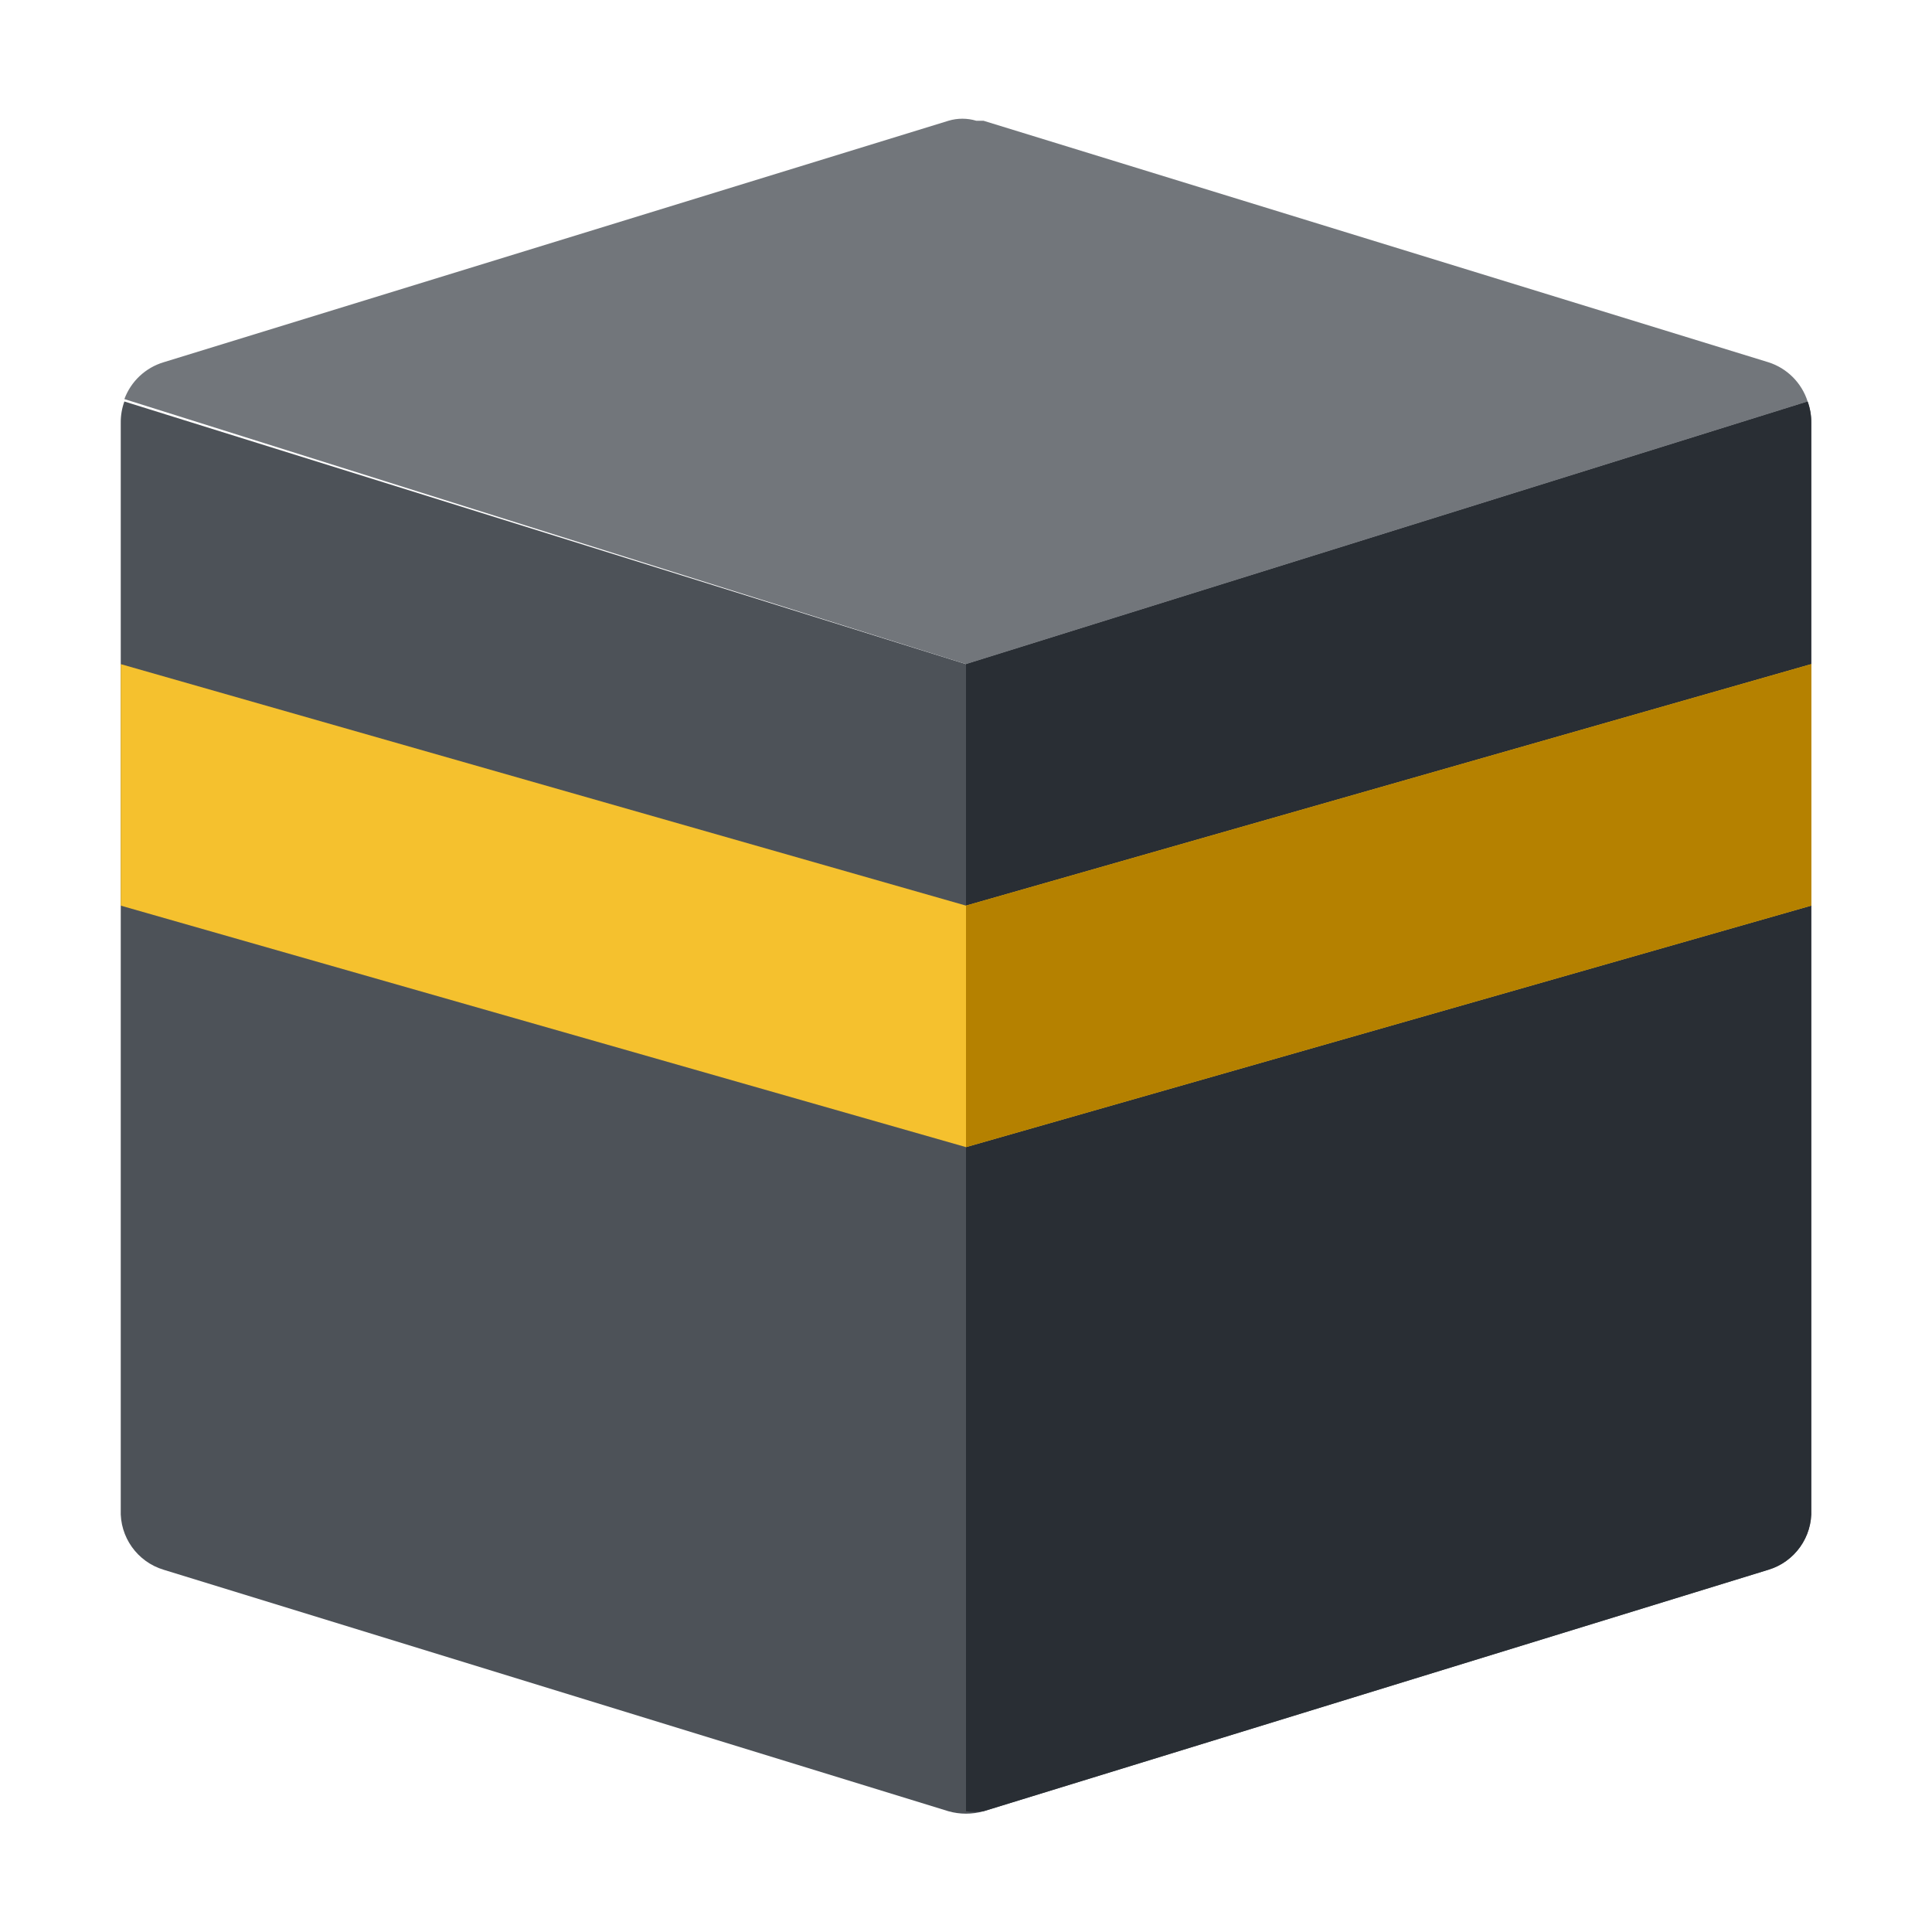
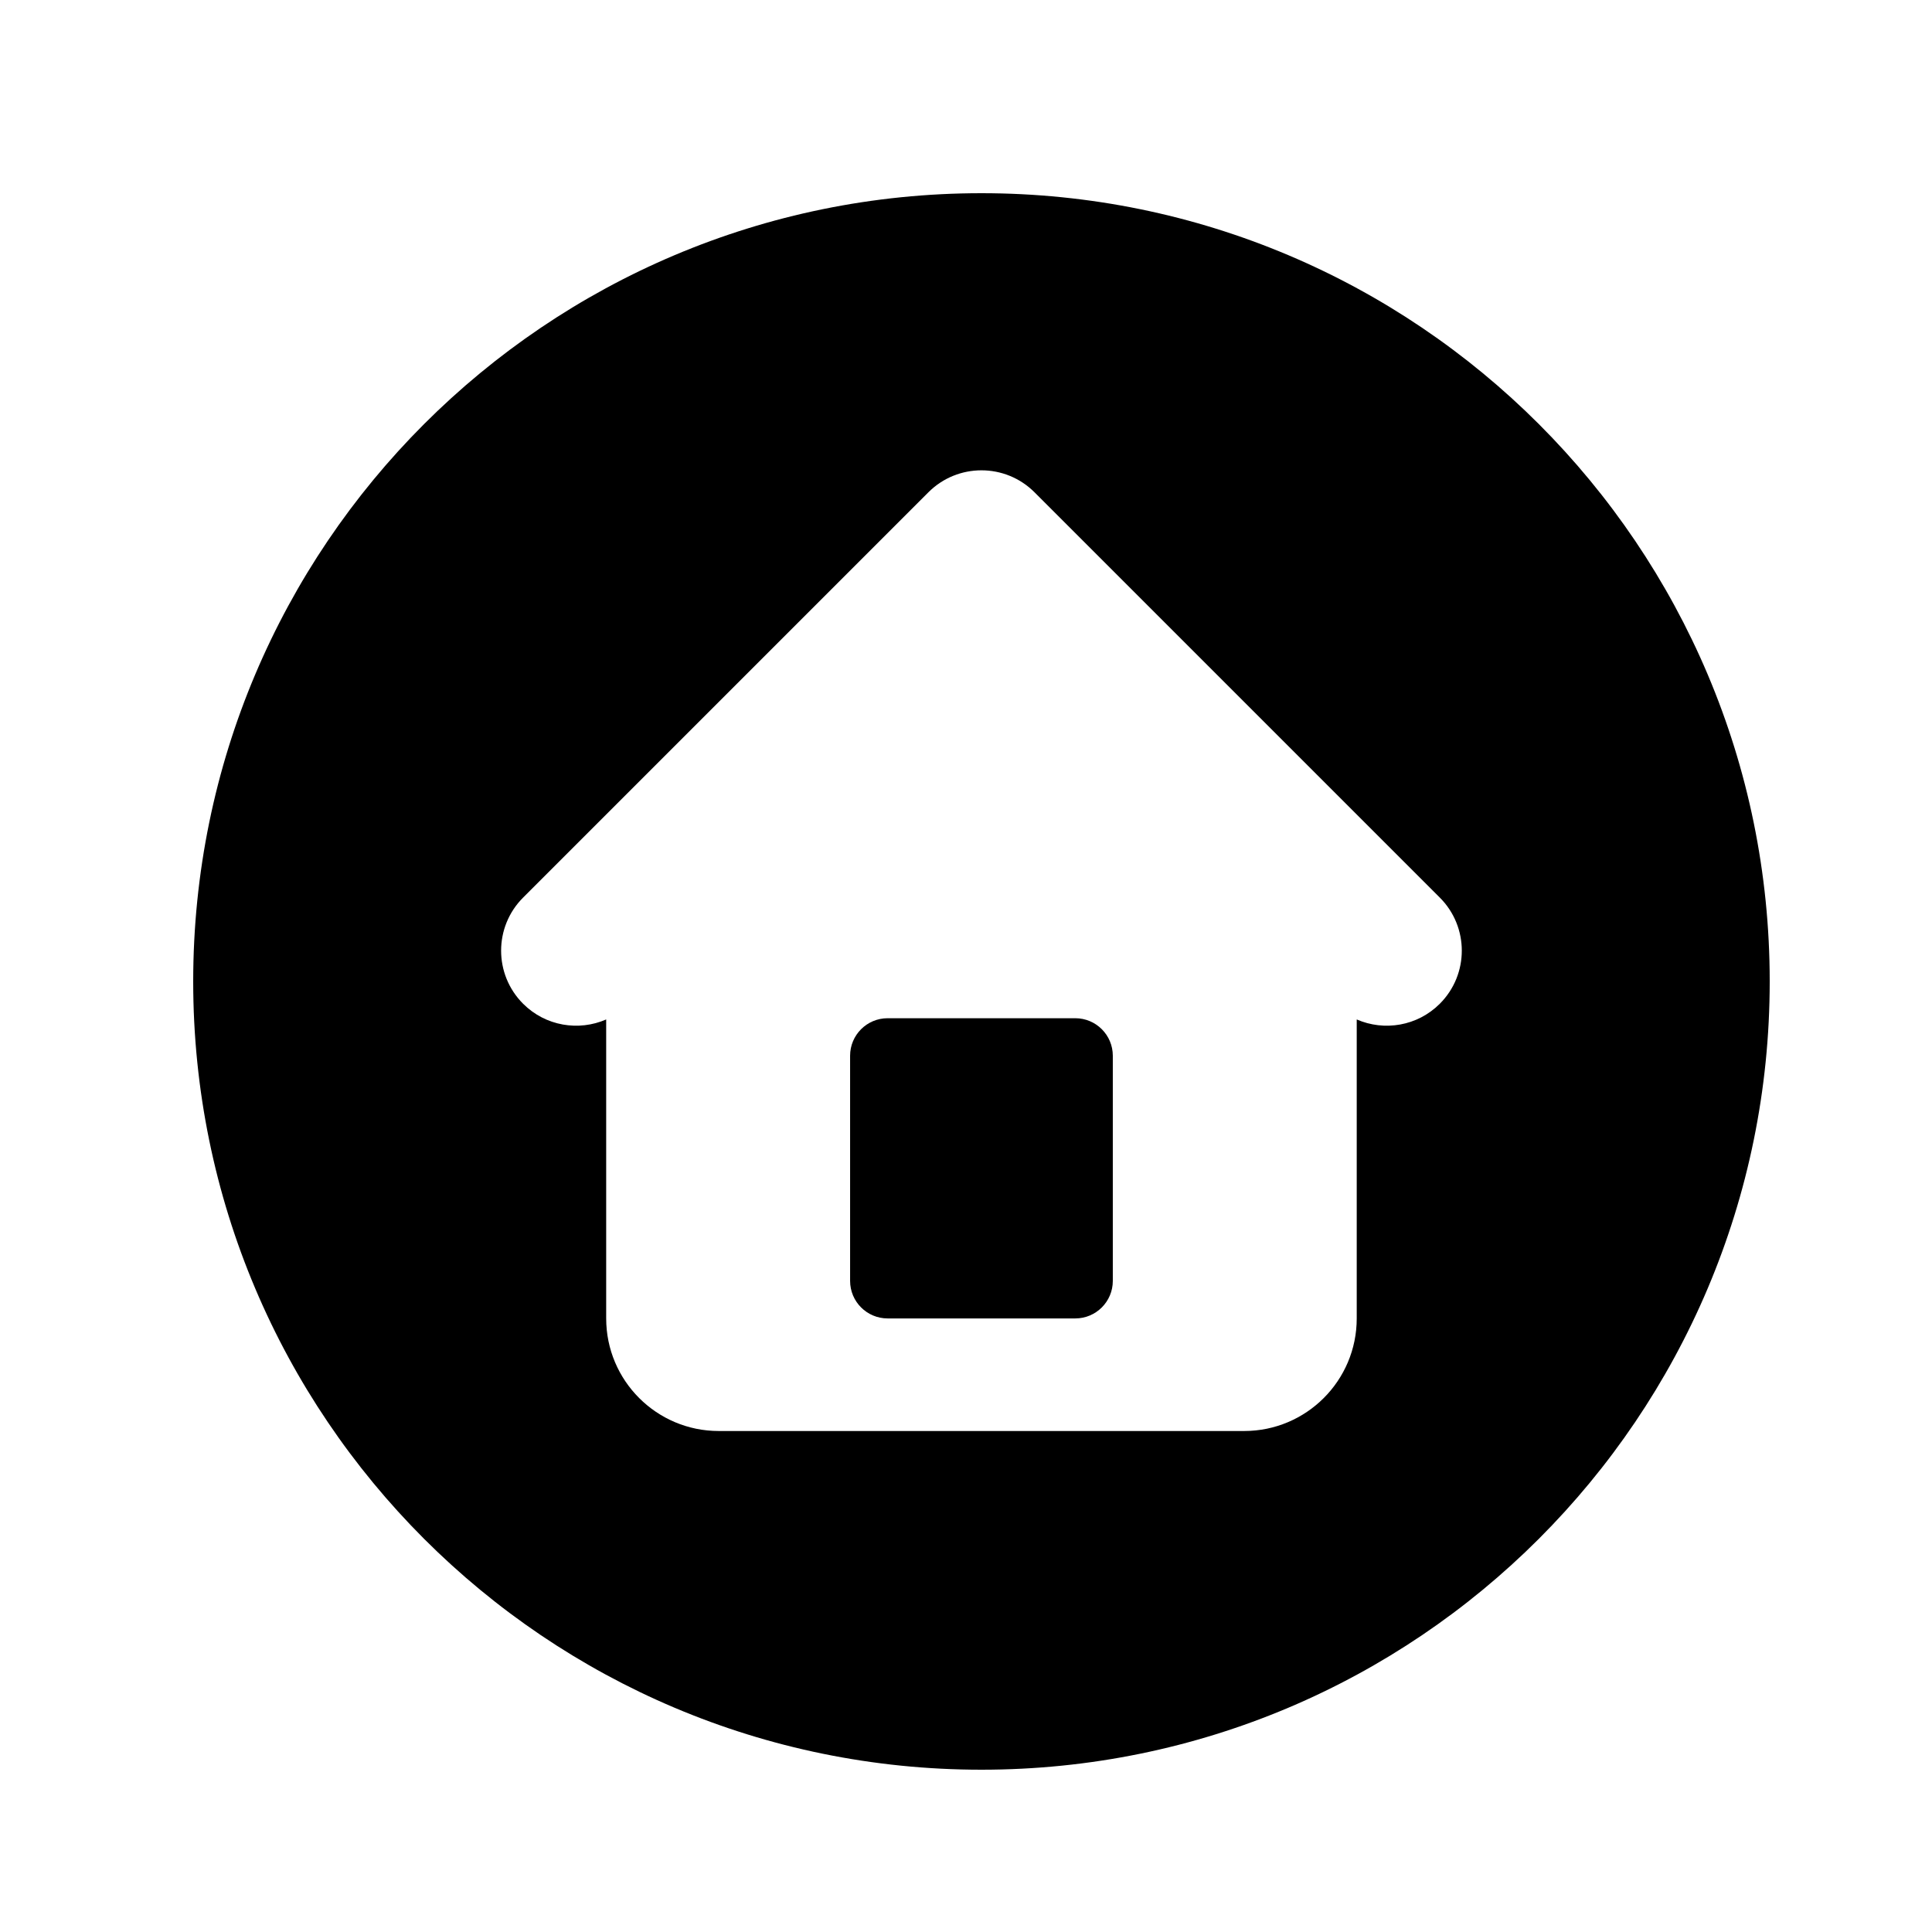
- <svg xmlns="http://www.w3.org/2000/svg" viewBox="0 0 32 32">
-   <path d="M30 7v18a1 1 0 01-.71 1l-13 4a1.07 1.07 0 01-.58 0l-13-4A1 1 0 012 25V7a1 1 0 01.06-.35L16 11l13.94-4.35A1 1 0 0130 7z" fill="#4d5258" />
-   <path d="M29.29 6l-13-4h-.12a.8.8 0 00-.46 0l-13 4a1 1 0 00-.65.61L16 11l13.94-4.35a1 1 0 00-.65-.65z" fill="#72767b" />
-   <path d="M30 7v18a1 1 0 01-.71 1l-13 4a.92.92 0 01-.29 0V11l13.94-4.35A1 1 0 0130 7z" fill="#292e34" />
-   <path fill="#f5c12e" d="M16 15L2 11v4l14 4 14-4v-4l-14 4z" />
-   <path fill="#b58100" d="M16 15v4l14-4v-4l-14 4z" />
+ <svg xmlns="http://www.w3.org/2000/svg" width="500" zoomAndPan="magnify" viewBox="0 0 375 375" height="500" preserveAspectRatio="xMidYMid meet" version="1.0">
+   <defs>
+     <clipPath id="d195ba7db9">
+       <path d="M 37.5 37.5 L 343.5 37.5 L 343.5 343.5 L 37.5 343.5 Z M 37.5 37.5 " clip-rule="nonzero" />
+     </clipPath>
+   </defs>
+   <g clip-path="url(#d195ba7db9)">
+     <path fill="#000000" d="M 190.5 37.5 C 106 37.5 37.5 106 37.5 190.5 C 37.5 275 106 343.5 190.5 343.5 C 275 343.5 343.5 275 343.5 190.5 C 343.5 106 275 37.5 190.5 37.5 Z M 279.469 194.824 C 275.105 199.188 268.672 200.199 263.34 197.875 L 263.34 255.906 C 263.34 267.977 253.555 277.758 241.488 277.758 L 139.512 277.758 C 127.445 277.758 117.66 267.973 117.66 255.906 L 117.66 197.875 C 112.332 200.199 105.895 199.188 101.531 194.824 C 95.844 189.137 95.844 179.91 101.531 174.223 L 180.199 95.555 C 185.887 89.867 195.113 89.867 200.801 95.555 L 279.469 174.223 C 285.156 179.91 285.156 189.137 279.469 194.824 Z M 279.469 194.824 " fill-opacity="1" fill-rule="nonzero" />
+   </g>
+   <path fill="#000000" d="M 208.711 197.637 L 172.289 197.637 C 168.266 197.637 165.004 200.895 165.004 204.918 L 165.004 248.621 C 165.004 252.645 168.266 255.906 172.289 255.906 L 208.711 255.906 C 212.734 255.906 215.996 252.645 215.996 248.621 L 215.996 204.918 C 215.992 200.895 212.734 197.637 208.711 197.637 Z M 208.711 197.637 " fill-opacity="1" fill-rule="nonzero" />
</svg>
